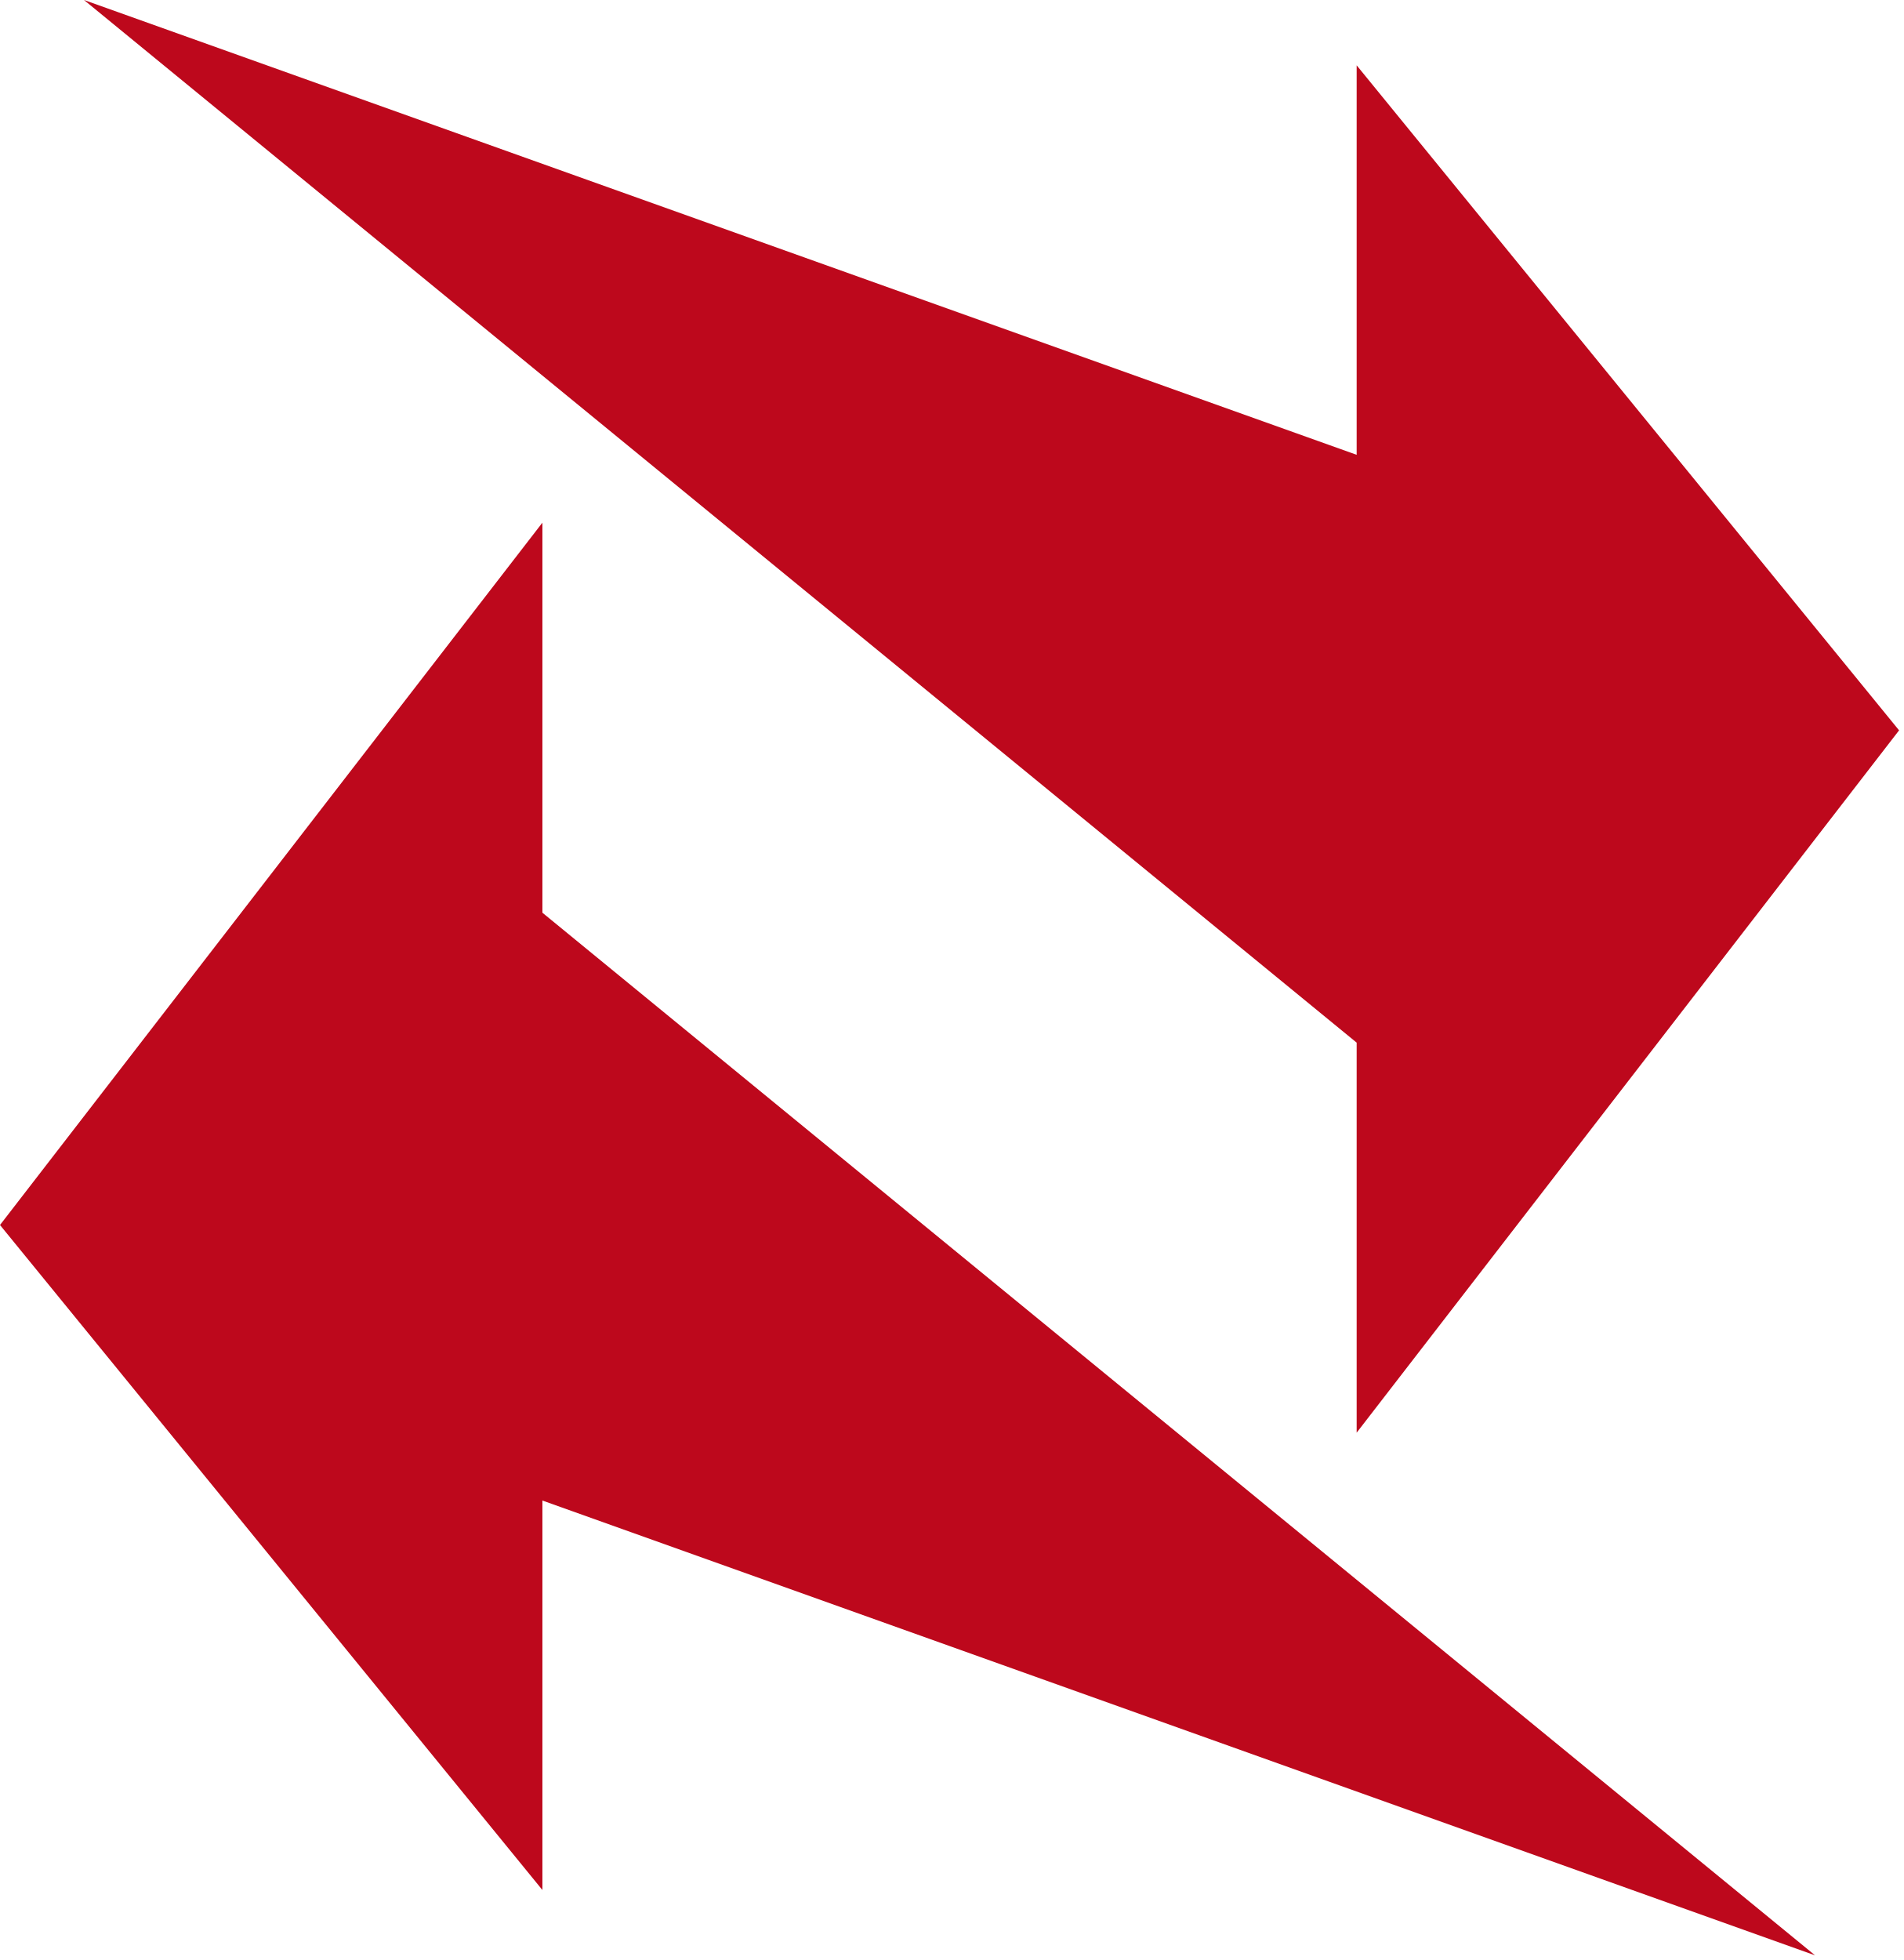
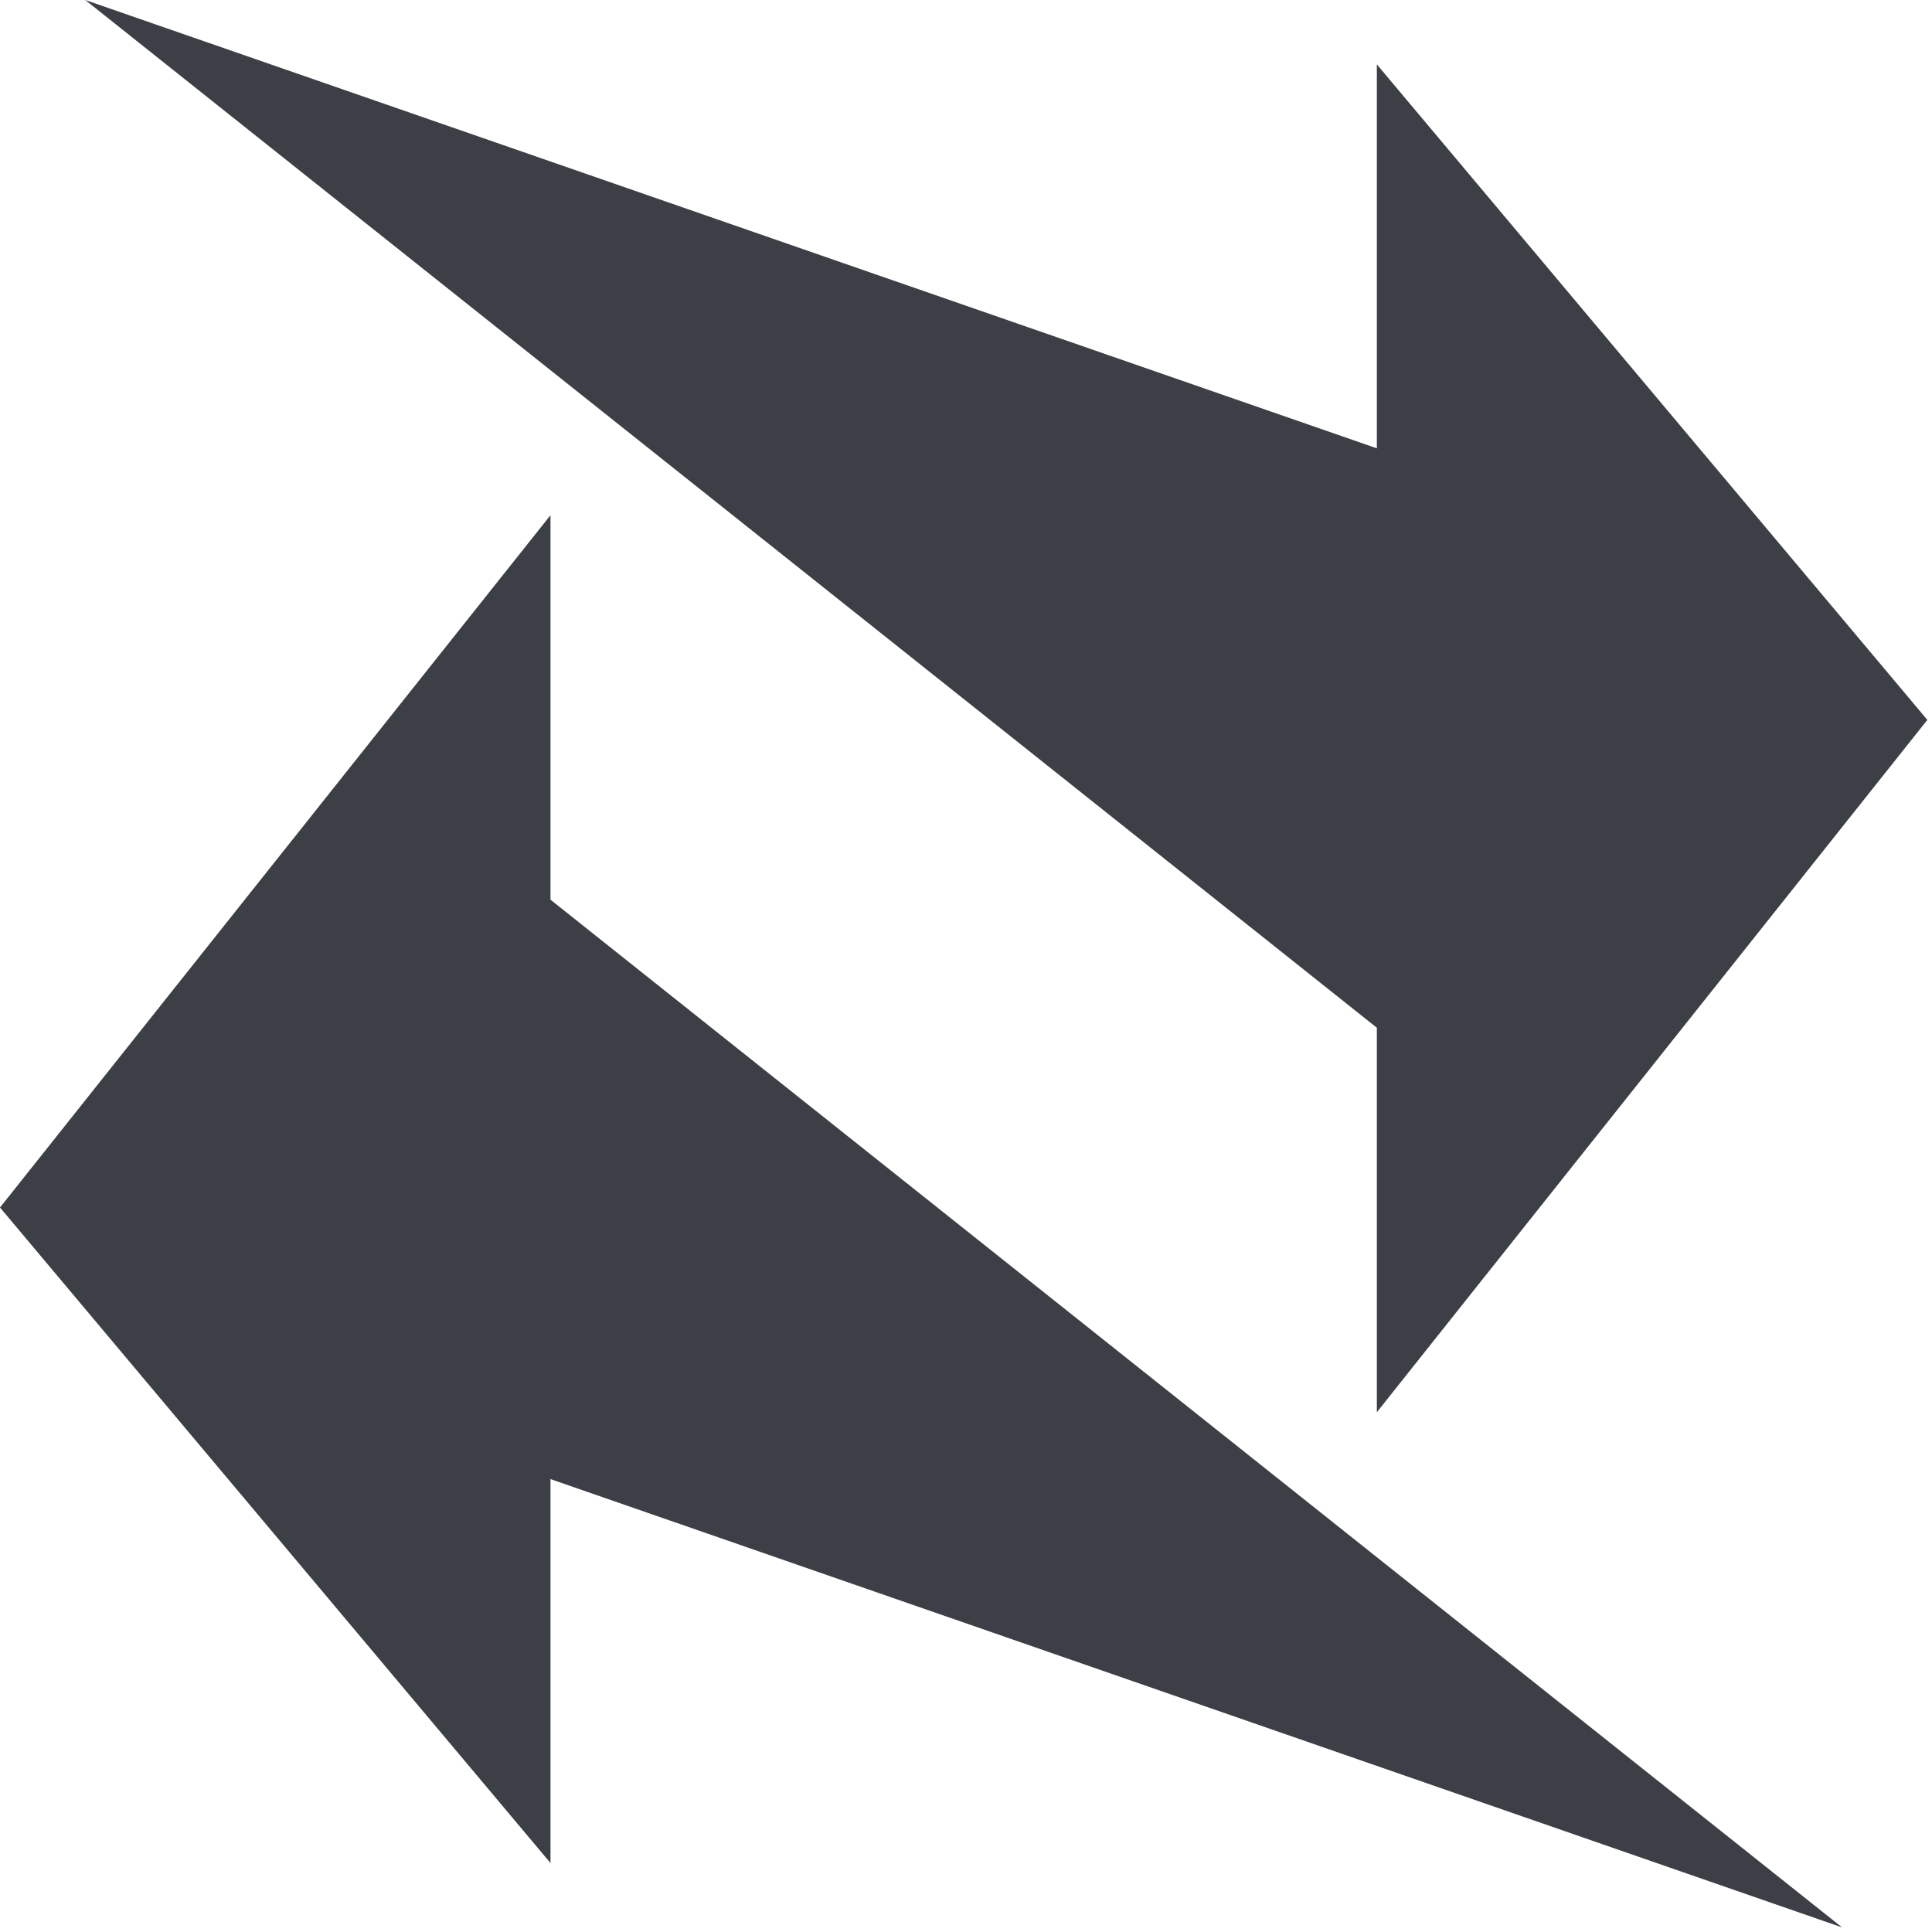
- <svg xmlns="http://www.w3.org/2000/svg" width="204px" height="210px" viewBox="0 0 204 210" version="1.1">
+ <svg xmlns="http://www.w3.org/2000/svg" width="100px" height="100px" viewBox="0 0 100 100" version="1.1">
  <defs />
  <g id="Page-1" stroke="none" stroke-width="1" fill="none" fill-rule="evenodd">
-     <g id="Group-5" transform="translate(-7, -20)" fill="#BD081C">
-       <polygon id="Path-13" points="152.382 131.711 152.382 173.502 210.508 98.251 152.382 27 152.382 68.73 16 20" />
-       <polygon id="Path-13" transform="translate(104.2539, 152.7509) scale(-1, -1) translate(-104.2539, -152.7509) " points="143.382 187.711 143.382 229.502 201.508 154.251 143.382 83 143.382 124.73 7 76" />
+     <g id="share" fill="#3C3F45">
+       <polygon id="Path-13" points="71.266 53.196 71.266 73.096 99.759 37.262 71.266 3.333 71.266 23.205 4.412 0" />
+       <polygon id="Path-13" transform="translate(47.67348, 63.21472) scale(-1, -1) translate(-47.67348, -63.21472) " points="66.854 79.862 66.854 99.763 95.347 63.929 66.854 30 66.854 49.872 0 26.667" />
    </g>
  </g>
</svg>
